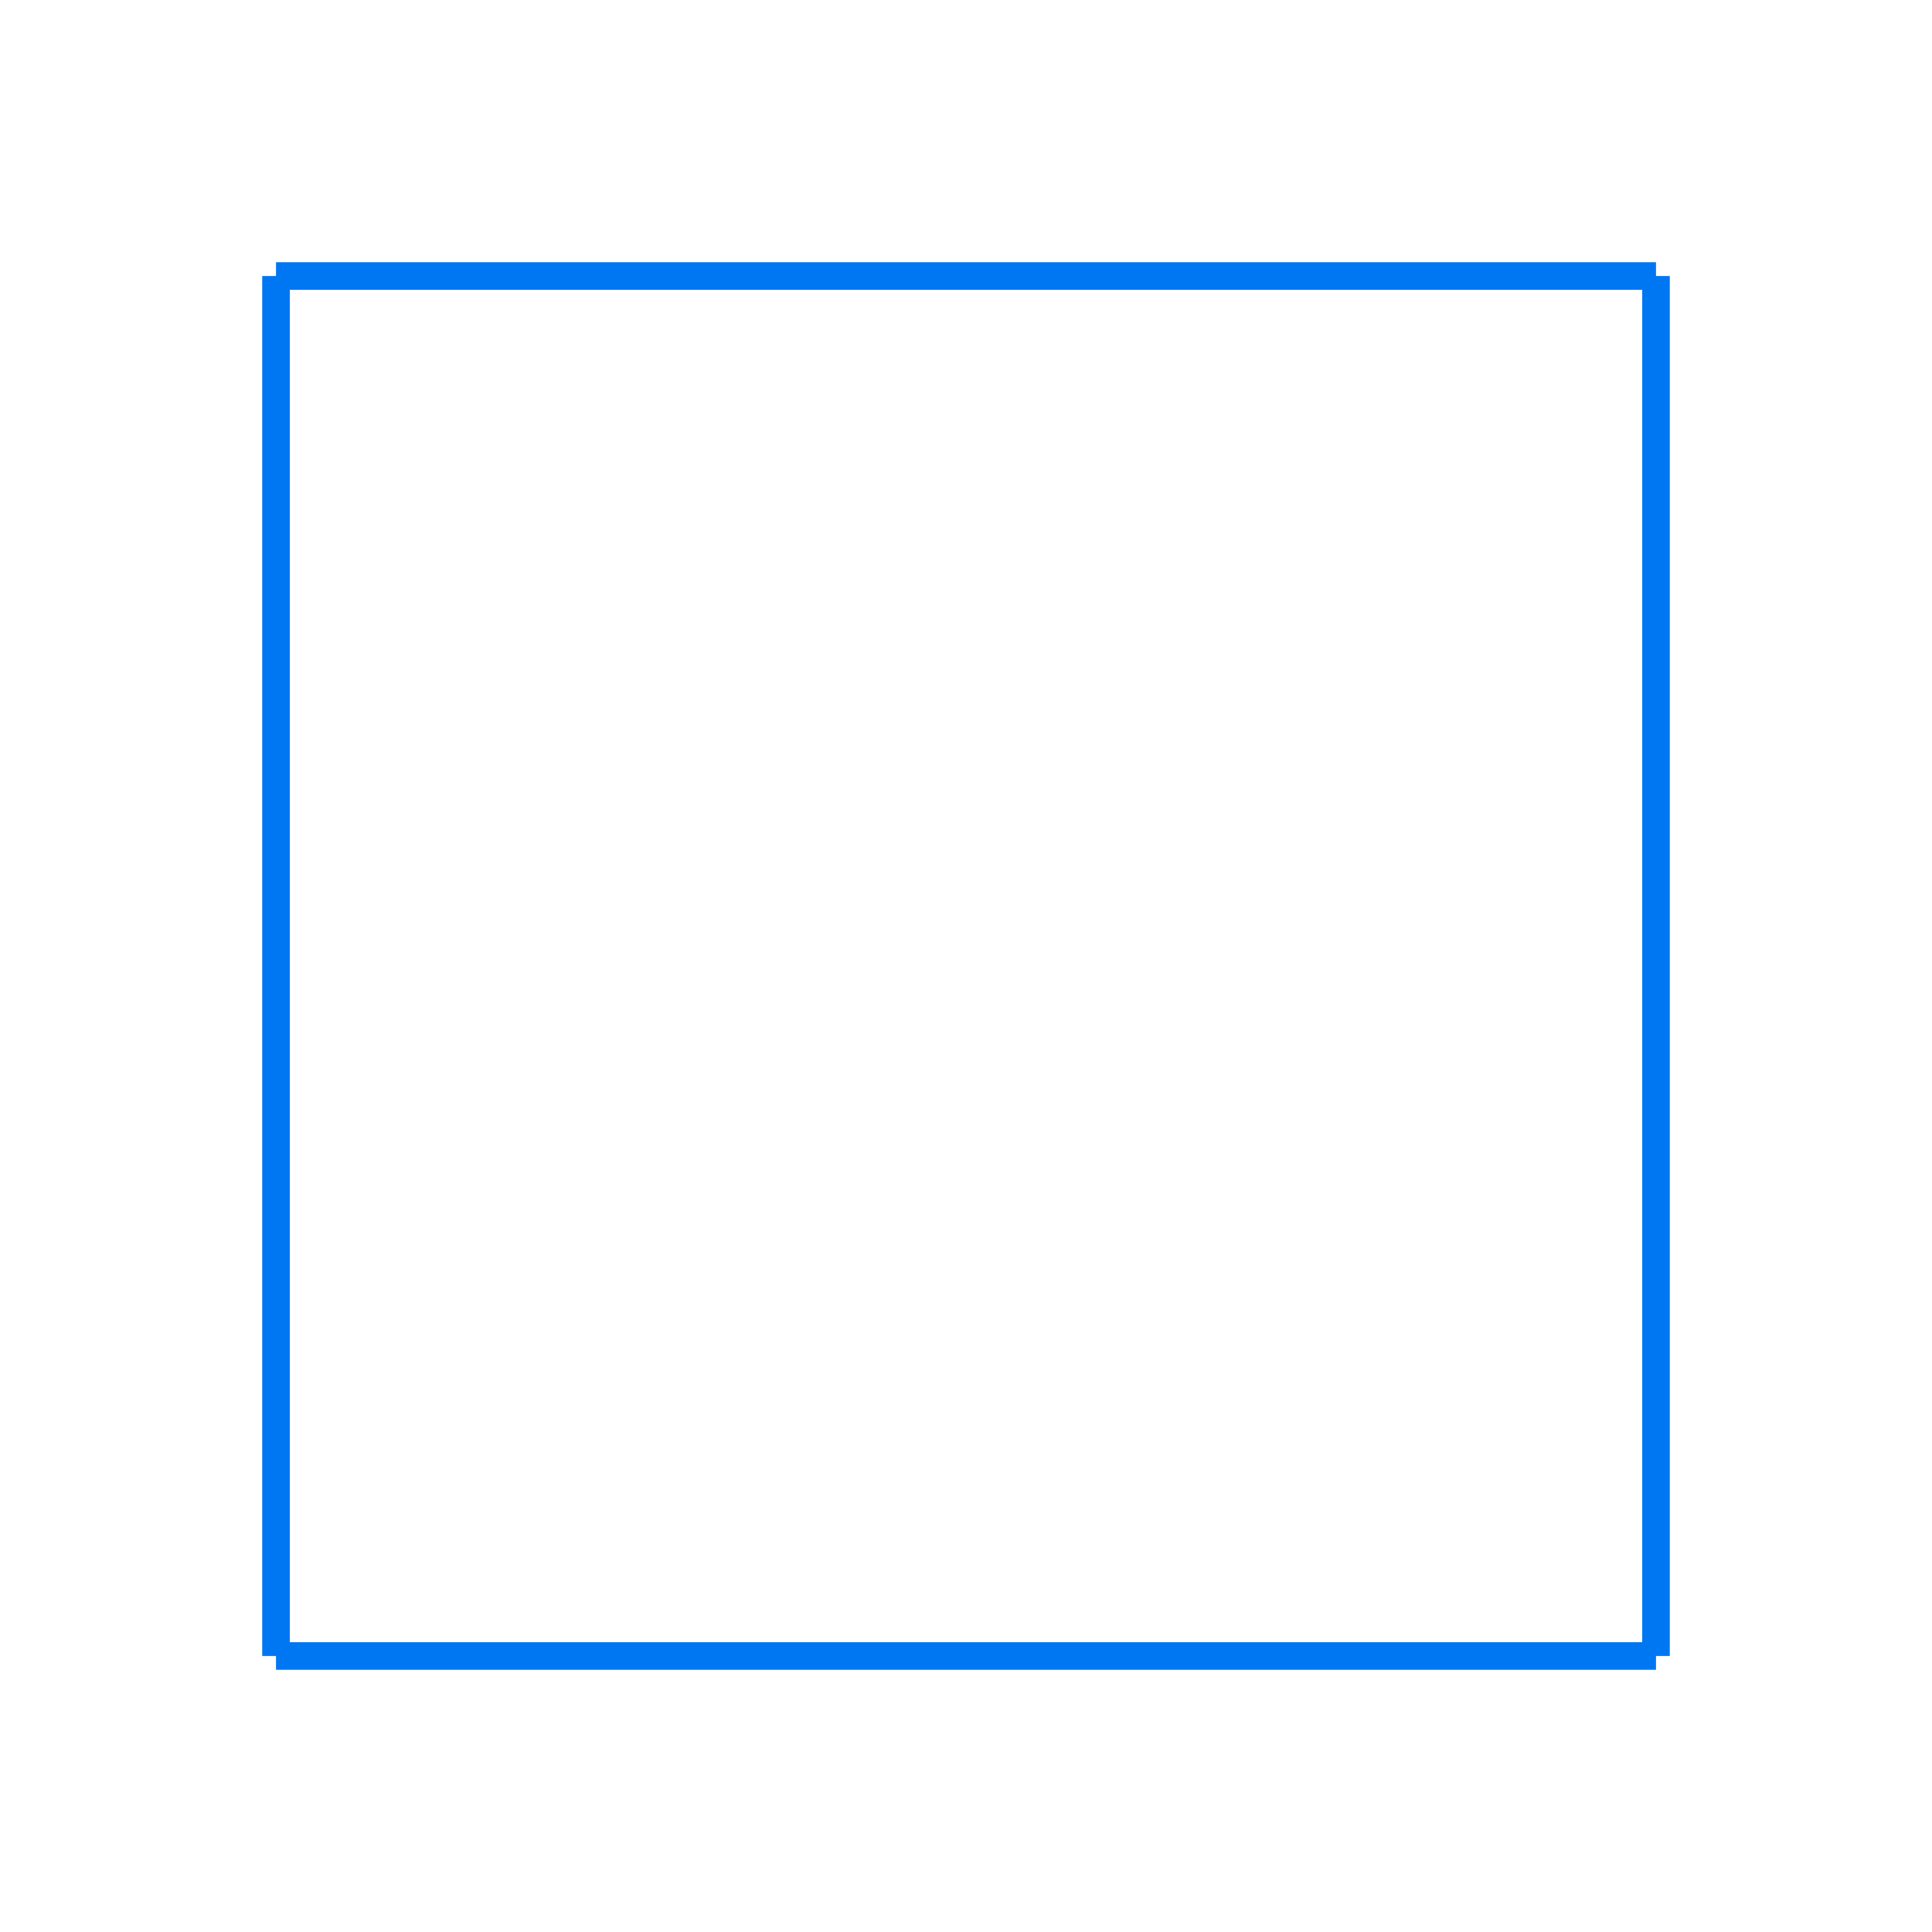
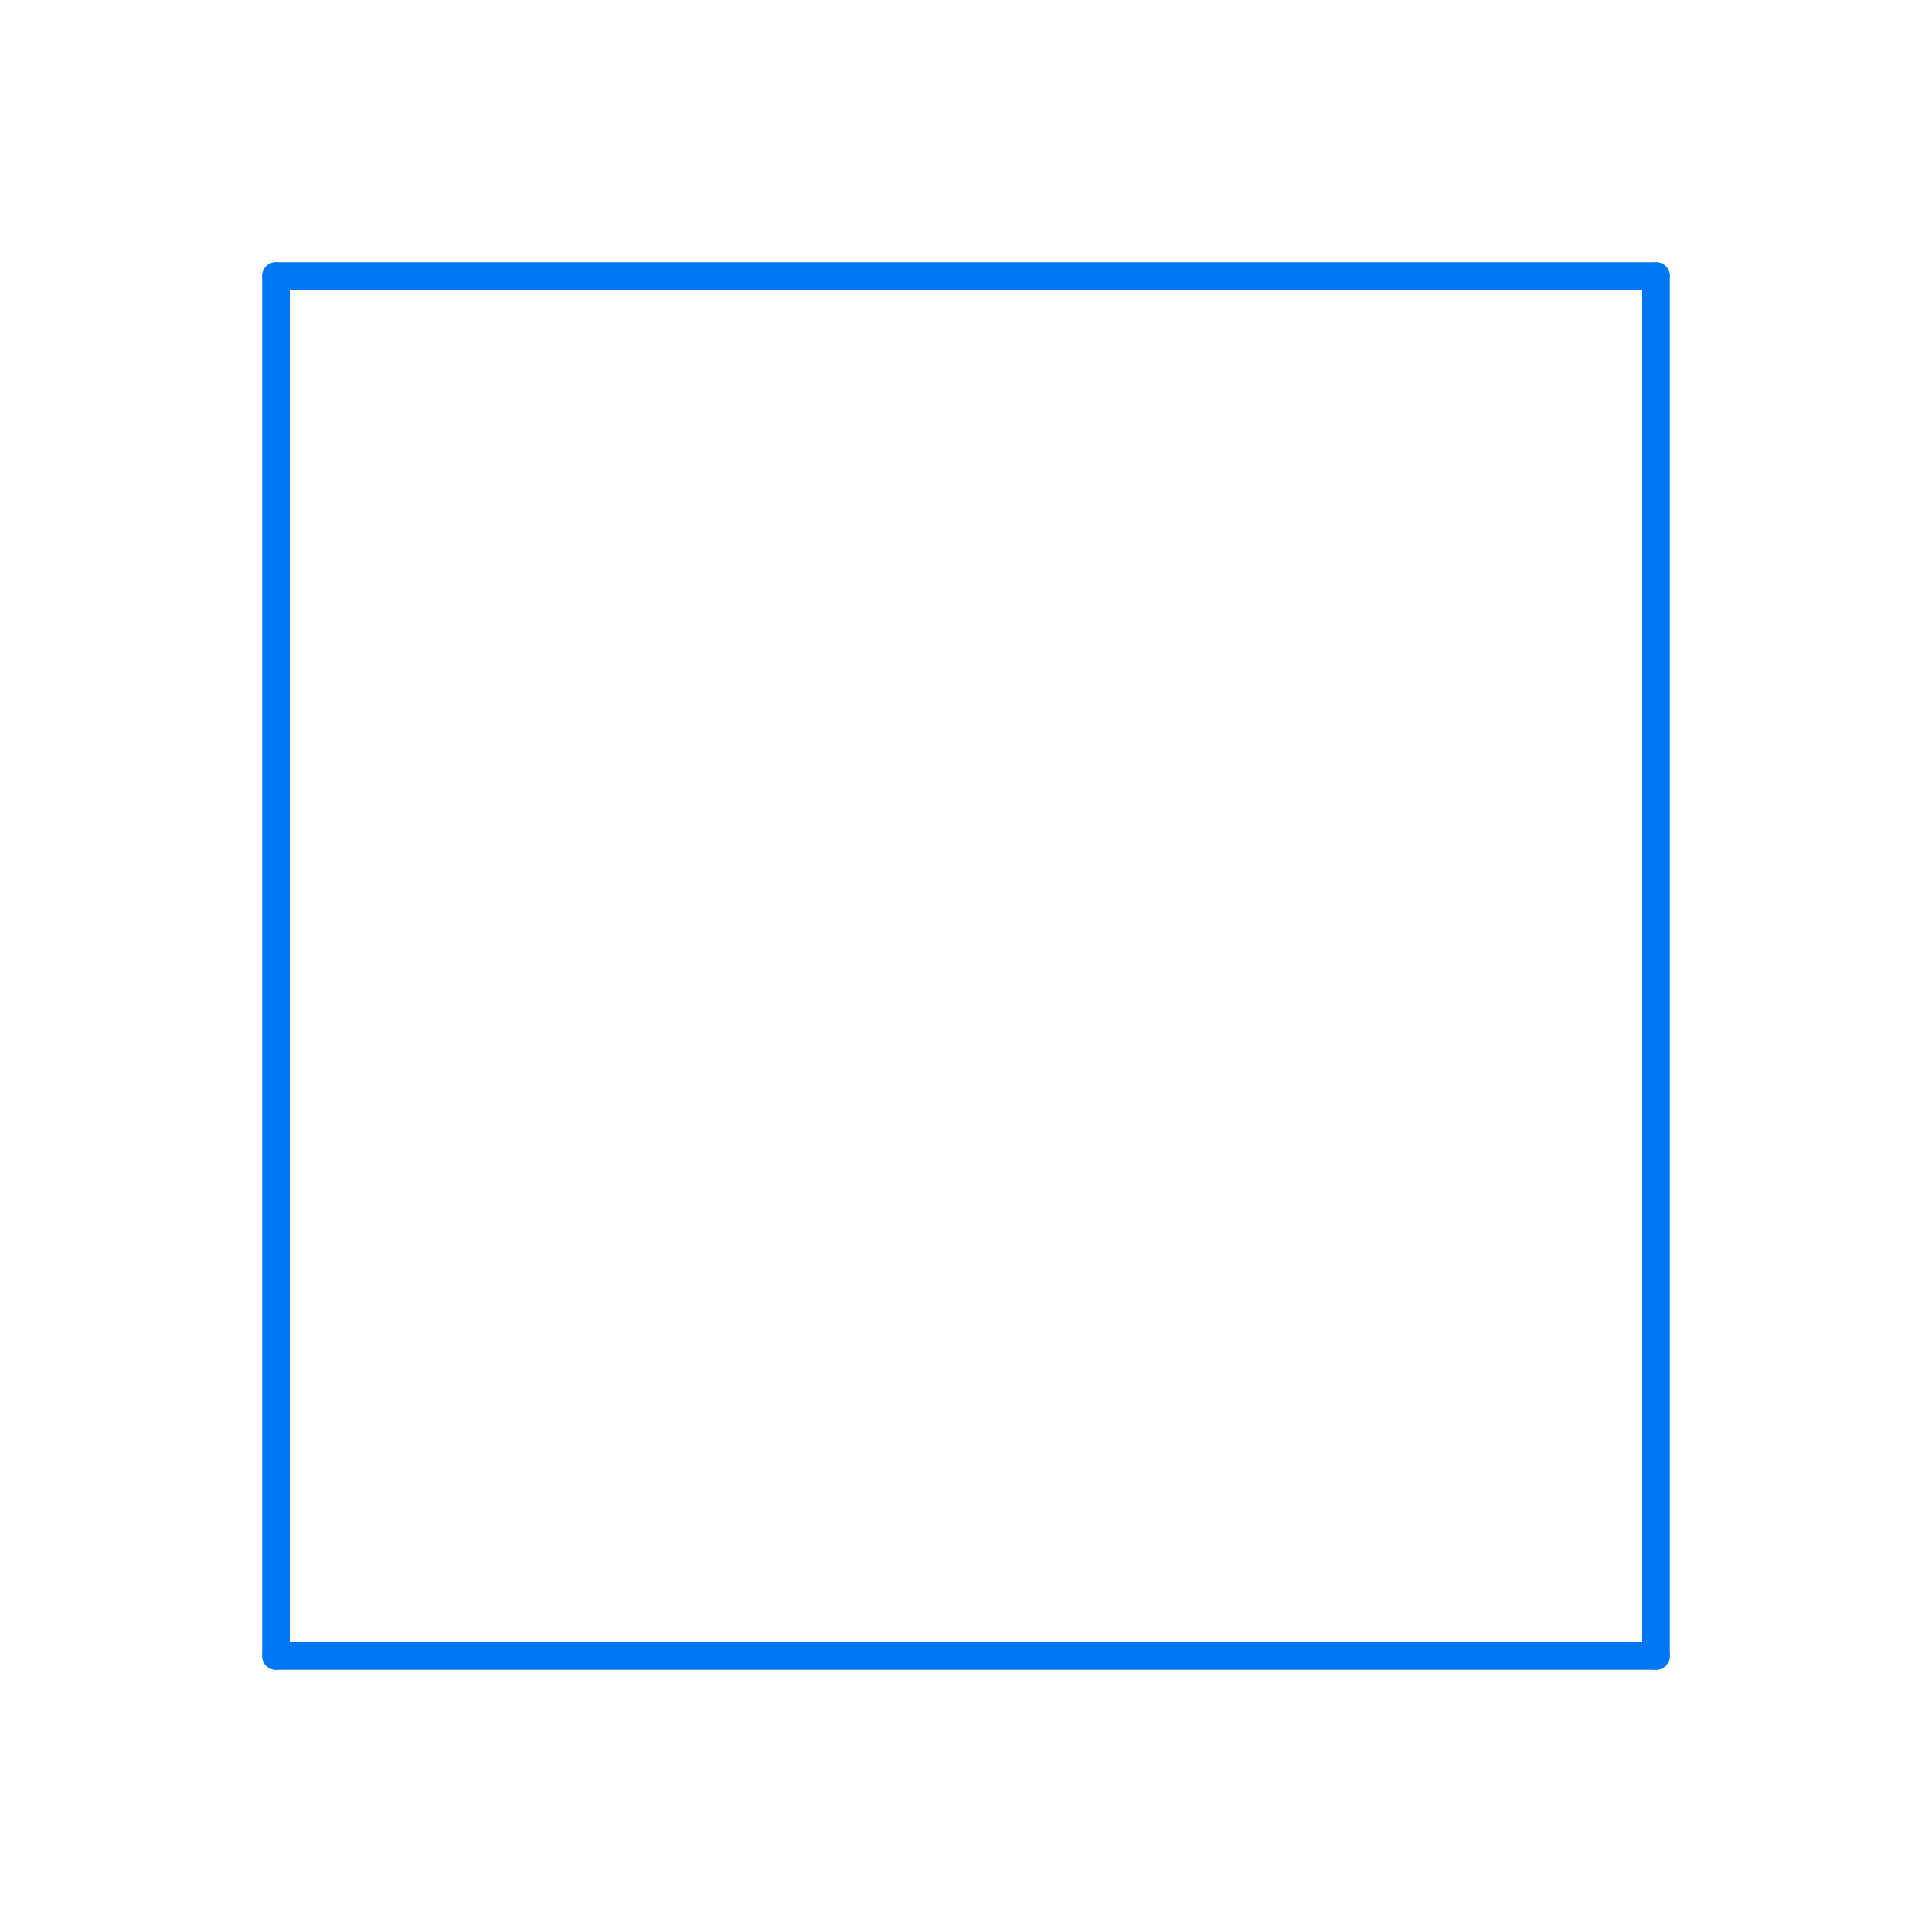
<svg xmlns="http://www.w3.org/2000/svg" viewBox="-20 -20 140 140">
-   <line stroke="rgb(0,119,242)" stroke-width="2" x1="0" x2="100" y1="0" y2="0" />
-   <line stroke="rgb(0,119,242)" stroke-width="2" x1="100" x2="100" y1="0" y2="100" />
-   <line stroke="rgb(0,119,242)" stroke-width="2" x1="100" x2="-0" y1="100" y2="100" />
-   <line stroke="rgb(0,119,242)" stroke-width="2" x1="-0" x2="-0" y1="100" y2="-0" />
+   <line stroke="rgb(0,119,242)" stroke-linecap="round" stroke-width="2" x1="0" x2="100" y1="0" y2="0" />
+   <line stroke="rgb(0,119,242)" stroke-linecap="round" stroke-width="2" x1="100" x2="100" y1="0" y2="100" />
+   <line stroke="rgb(0,119,242)" stroke-linecap="round" stroke-width="2" x1="100" x2="-0" y1="100" y2="100" />
+   <line stroke="rgb(0,119,242)" stroke-linecap="round" stroke-width="2" x1="-0" x2="-0" y1="100" y2="-0" />
</svg>
